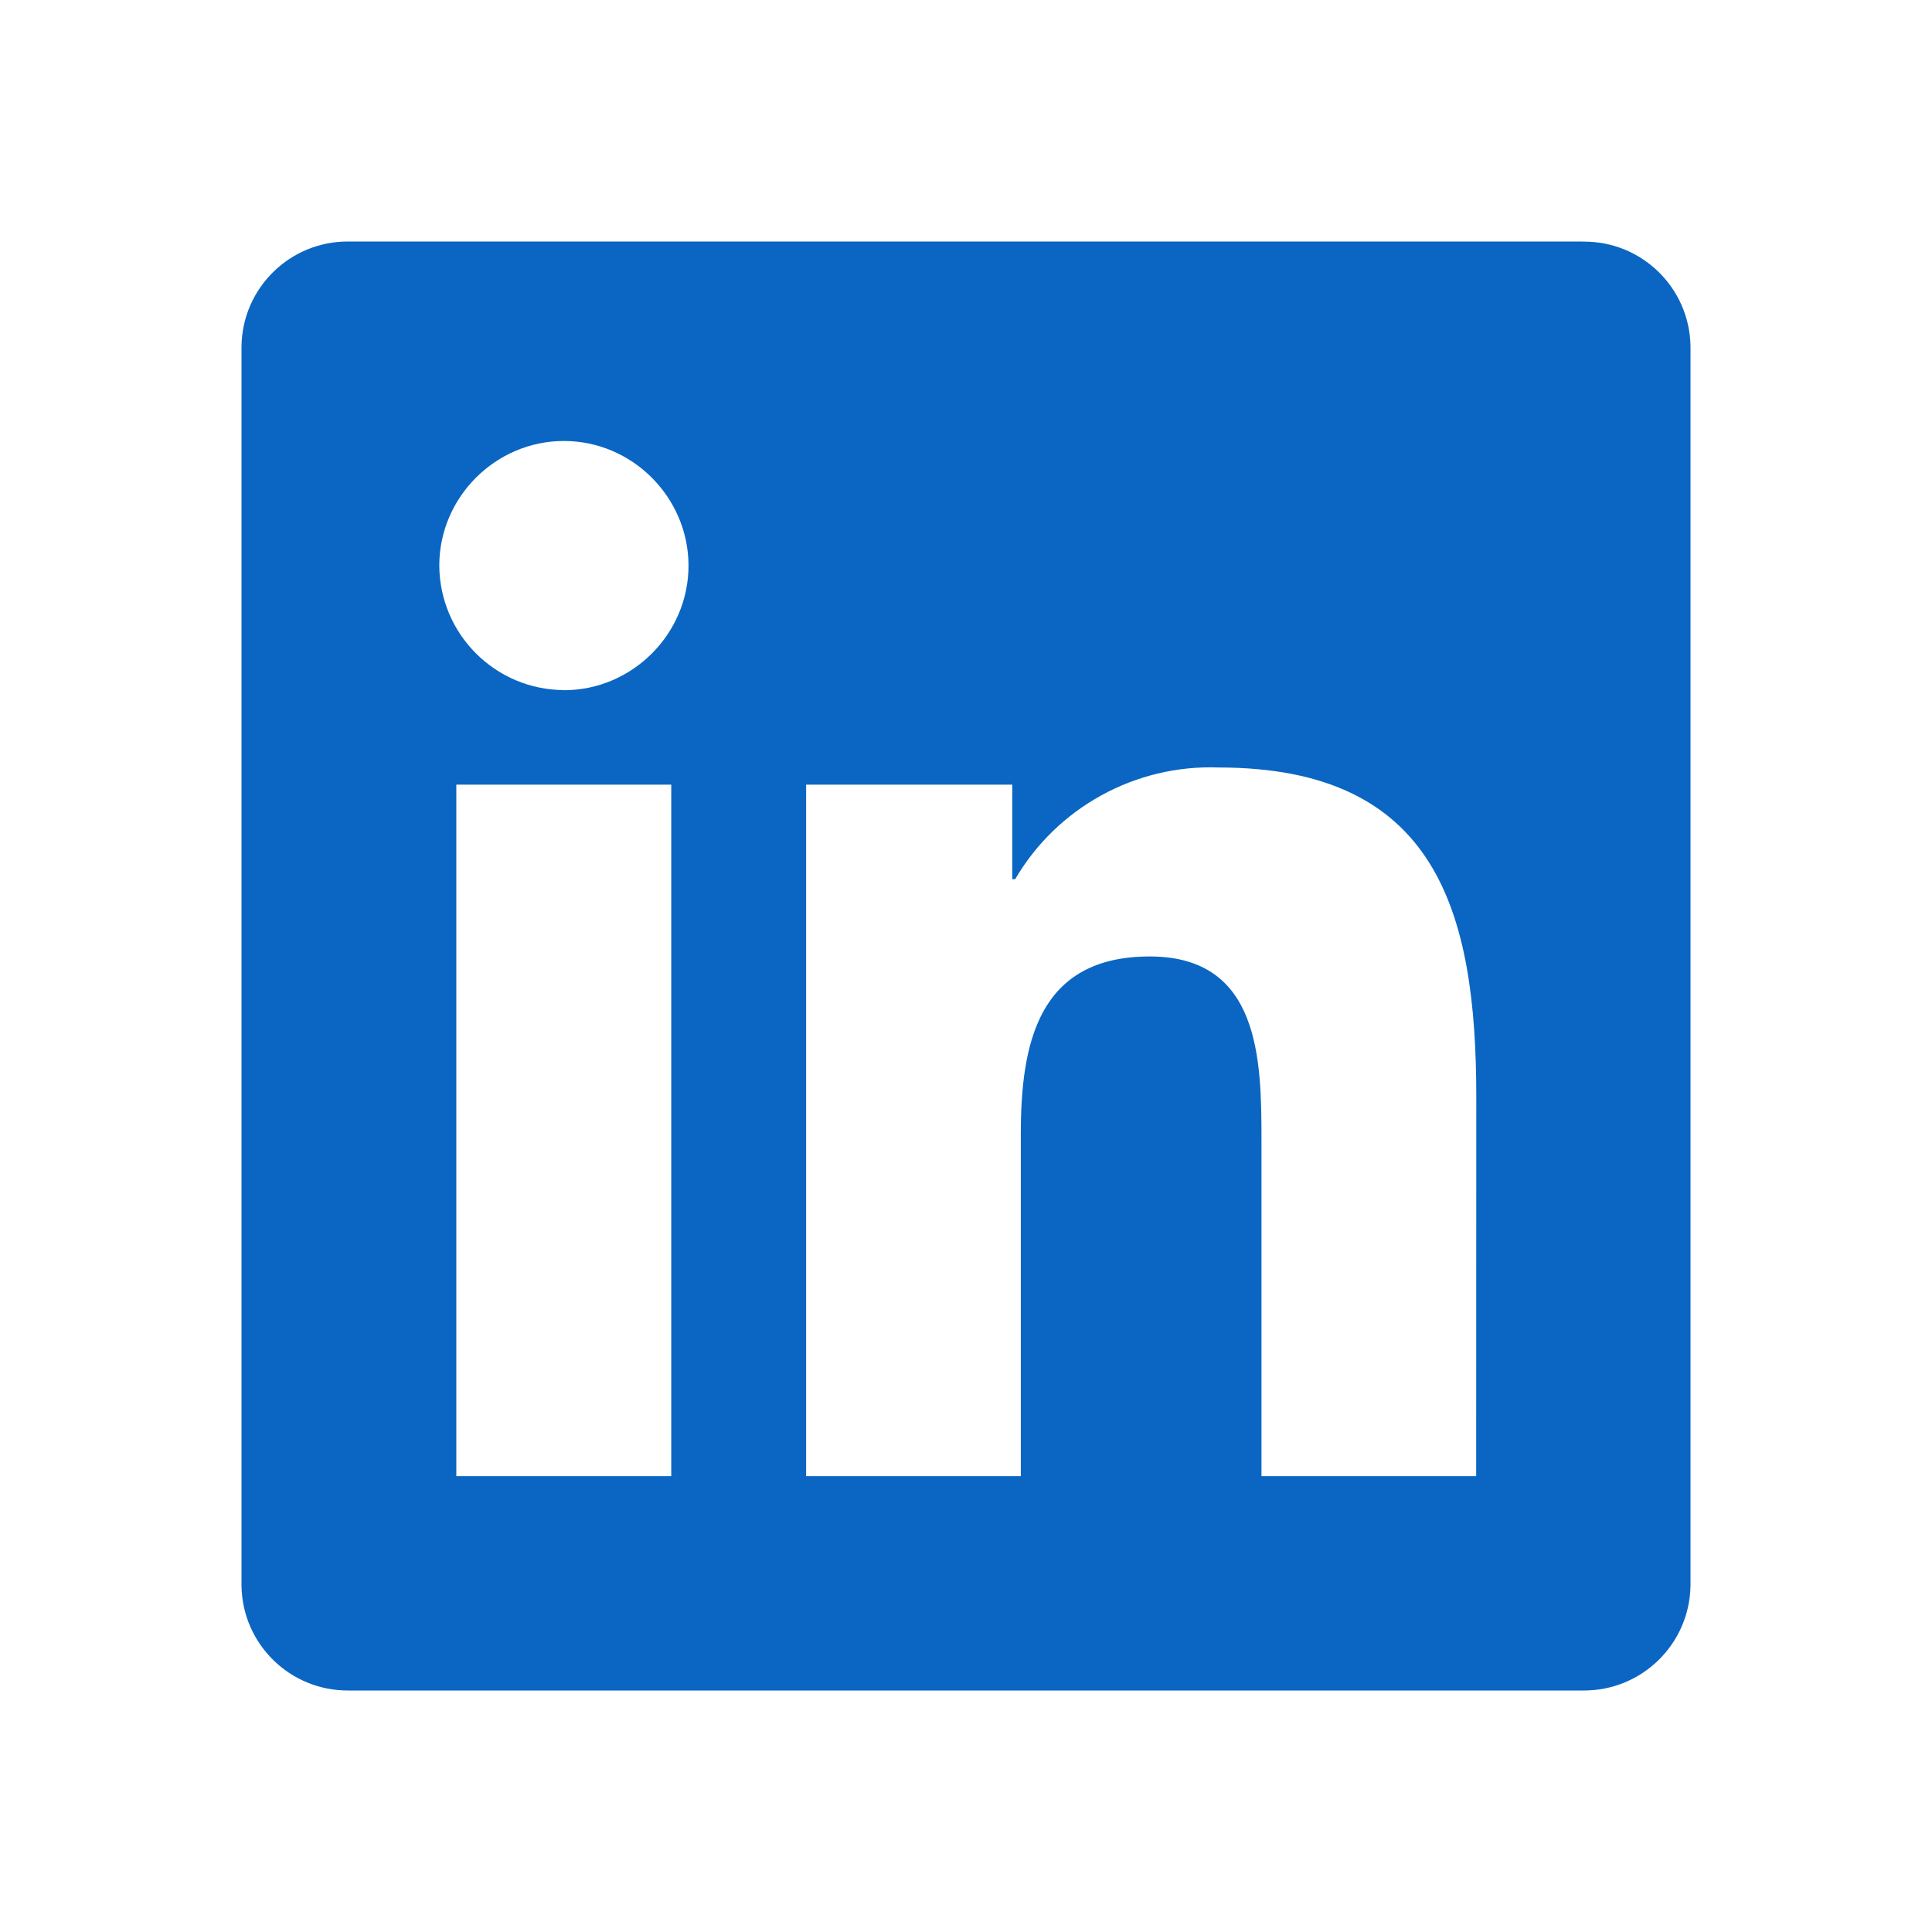
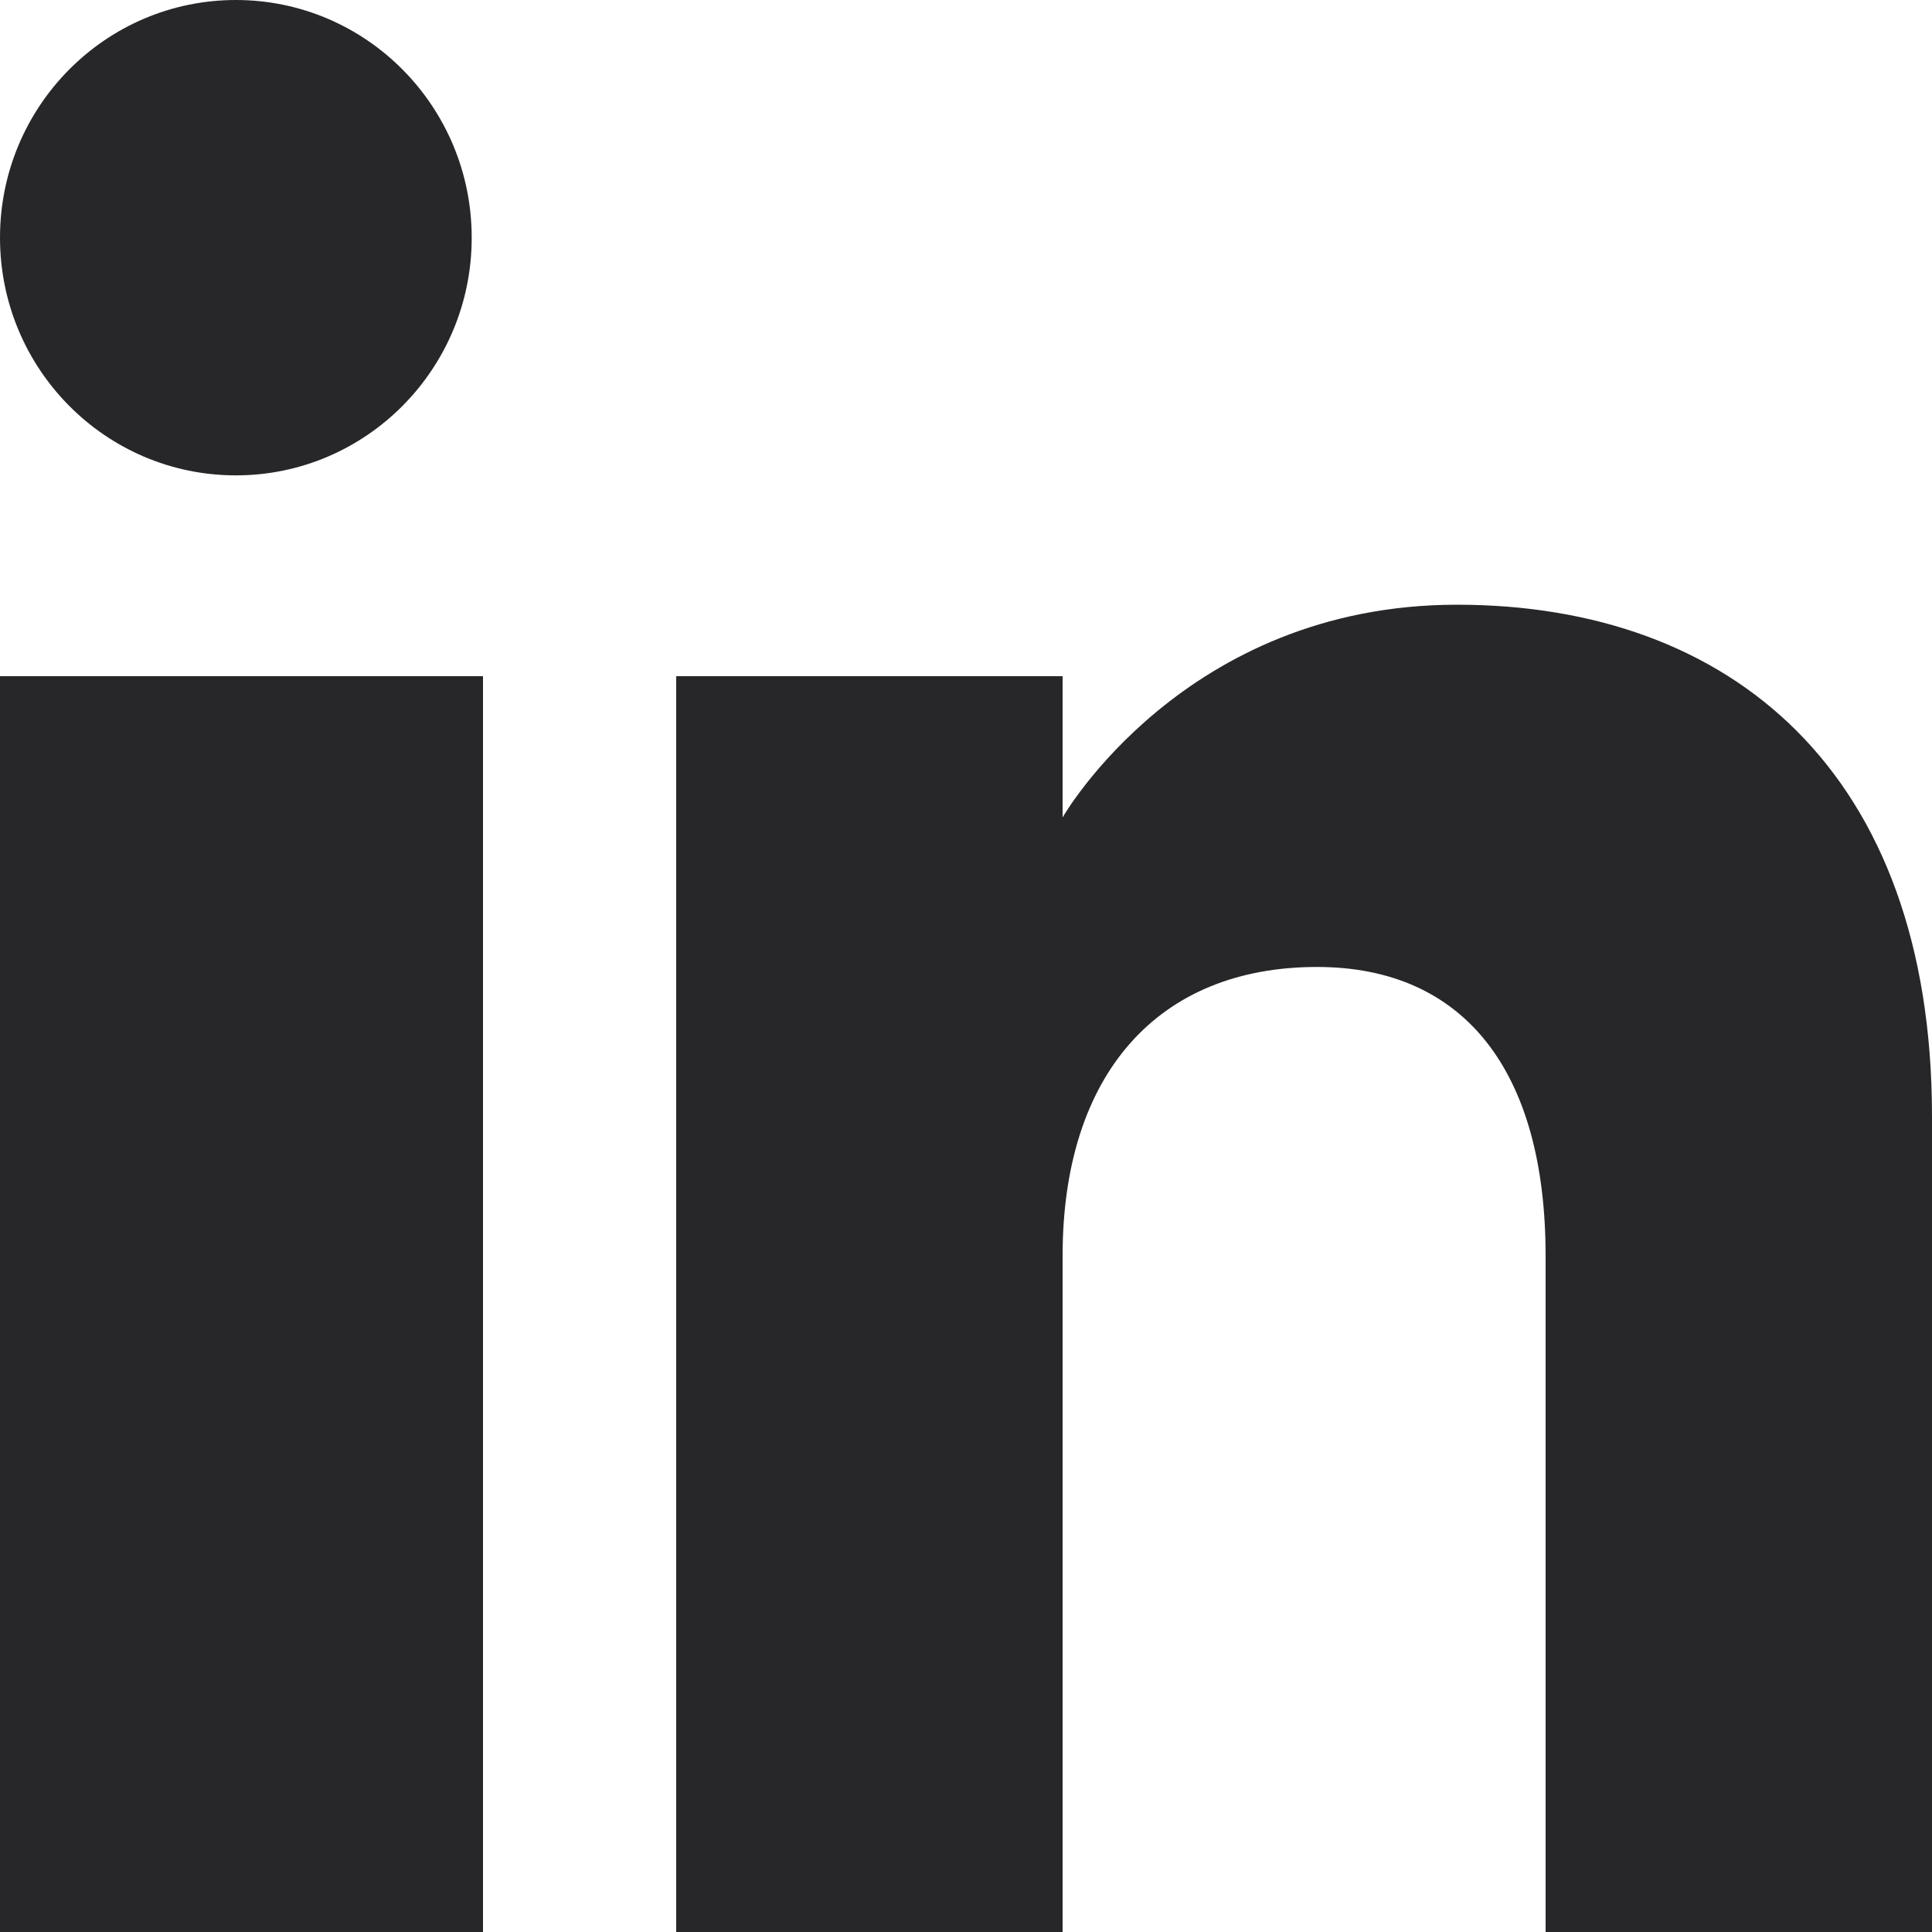
- <svg xmlns="http://www.w3.org/2000/svg" width="800px" height="800px" viewBox="0 0 16 16" fill="none">
-   <path fill="#0A66C2" d="M12.225 12.225h-1.778V9.44c0-.664-.012-1.519-.925-1.519-.926 0-1.068.724-1.068 1.47v2.834H6.676V6.498h1.707v.783h.024c.348-.594.996-.95 1.684-.925 1.802 0 2.135 1.185 2.135 2.728l-.001 3.14zM4.67 5.715a1.037 1.037 0 01-1.032-1.031c0-.566.466-1.032 1.032-1.032.566 0 1.031.466 1.032 1.032 0 .566-.466 1.032-1.032 1.032zm.889 6.51h-1.78V6.498h1.78v5.727zM13.11 2H2.885A.88.88 0 002 2.866v10.268a.88.88 0 00.885.866h10.226a.882.882 0 00.889-.866V2.865a.88.88 0 00-.889-.864z" />
+ <svg xmlns="http://www.w3.org/2000/svg" viewBox="0 0 20 20" version="1.1" fill="#000000">
+   <g id="SVGRepo_bgCarrier" stroke-width="0" />
+   <g id="SVGRepo_tracerCarrier" stroke-linecap="round" stroke-linejoin="round" />
+   <g id="SVGRepo_iconCarrier">
+     <defs> </defs>
+     <g id="Page-1" stroke="none" stroke-width="1" fill="none" fill-rule="evenodd">
+       <g id="Dribbble-Light-Preview" transform="translate(-180, -7479)" fill="#27272a">
+         <g id="icons" transform="translate(56, 160)">
+           <path d="M144,7339 L140,7339 L140,7332.001 C140,7330.081 139.153,7329.01 137.634,7329.01 C135.981,7329.01 135,7330.126 135,7332.001 L135,7339 L131,7339 L131,7326 L135,7326 L135,7327.462 C135,7327.462 136.255,7325.26 139.083,7325.26 C141.912,7325.26 144,7326.986 144,7330.558 L144,7339 L144,7339 Z M126.442,7323.921 C125.093,7323.921 124,7322.819 124,7321.46 C124,7320.102 125.093,7319 126.442,7319 C127.79,7319 128.883,7320.102 128.883,7321.46 C128.884,7322.819 127.79,7323.921 126.442,7323.921 L126.442,7323.921 Z M124,7339 L129,7339 L129,7326 L124,7326 L124,7339 Z" id="linkedin-[#27272a]"> </path>
+         </g>
+       </g>
+     </g>
+   </g>
</svg>
